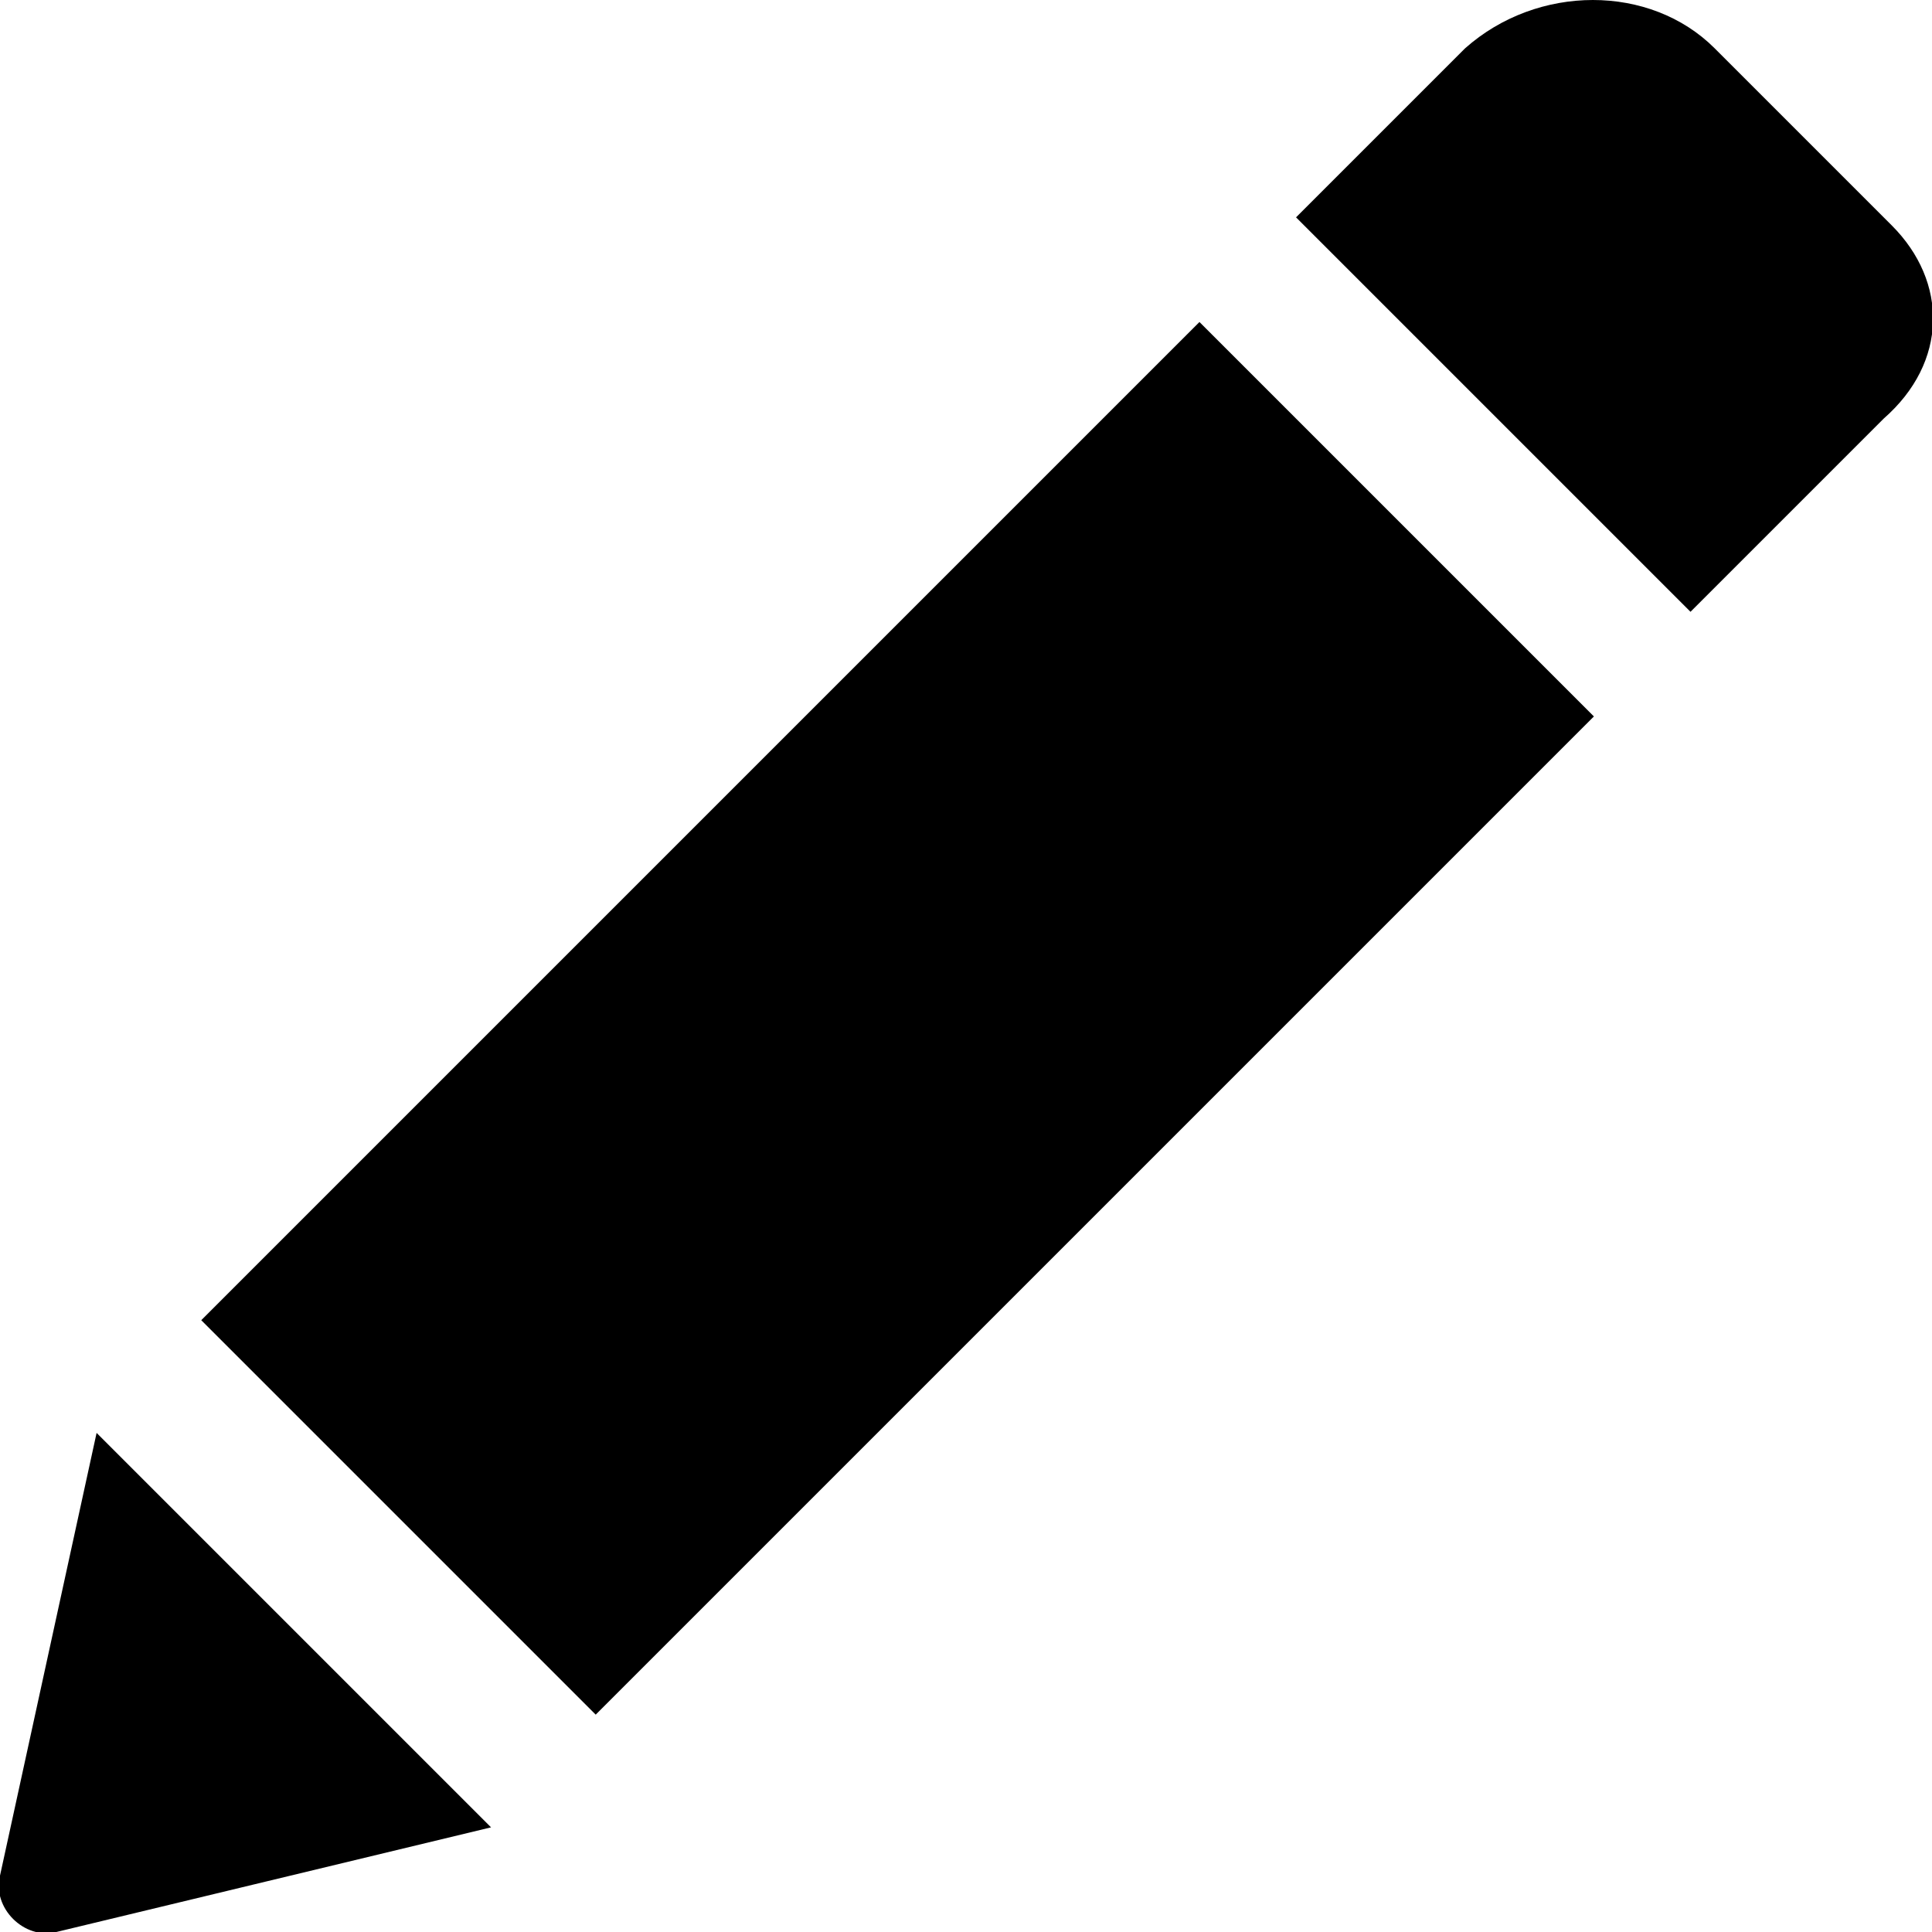
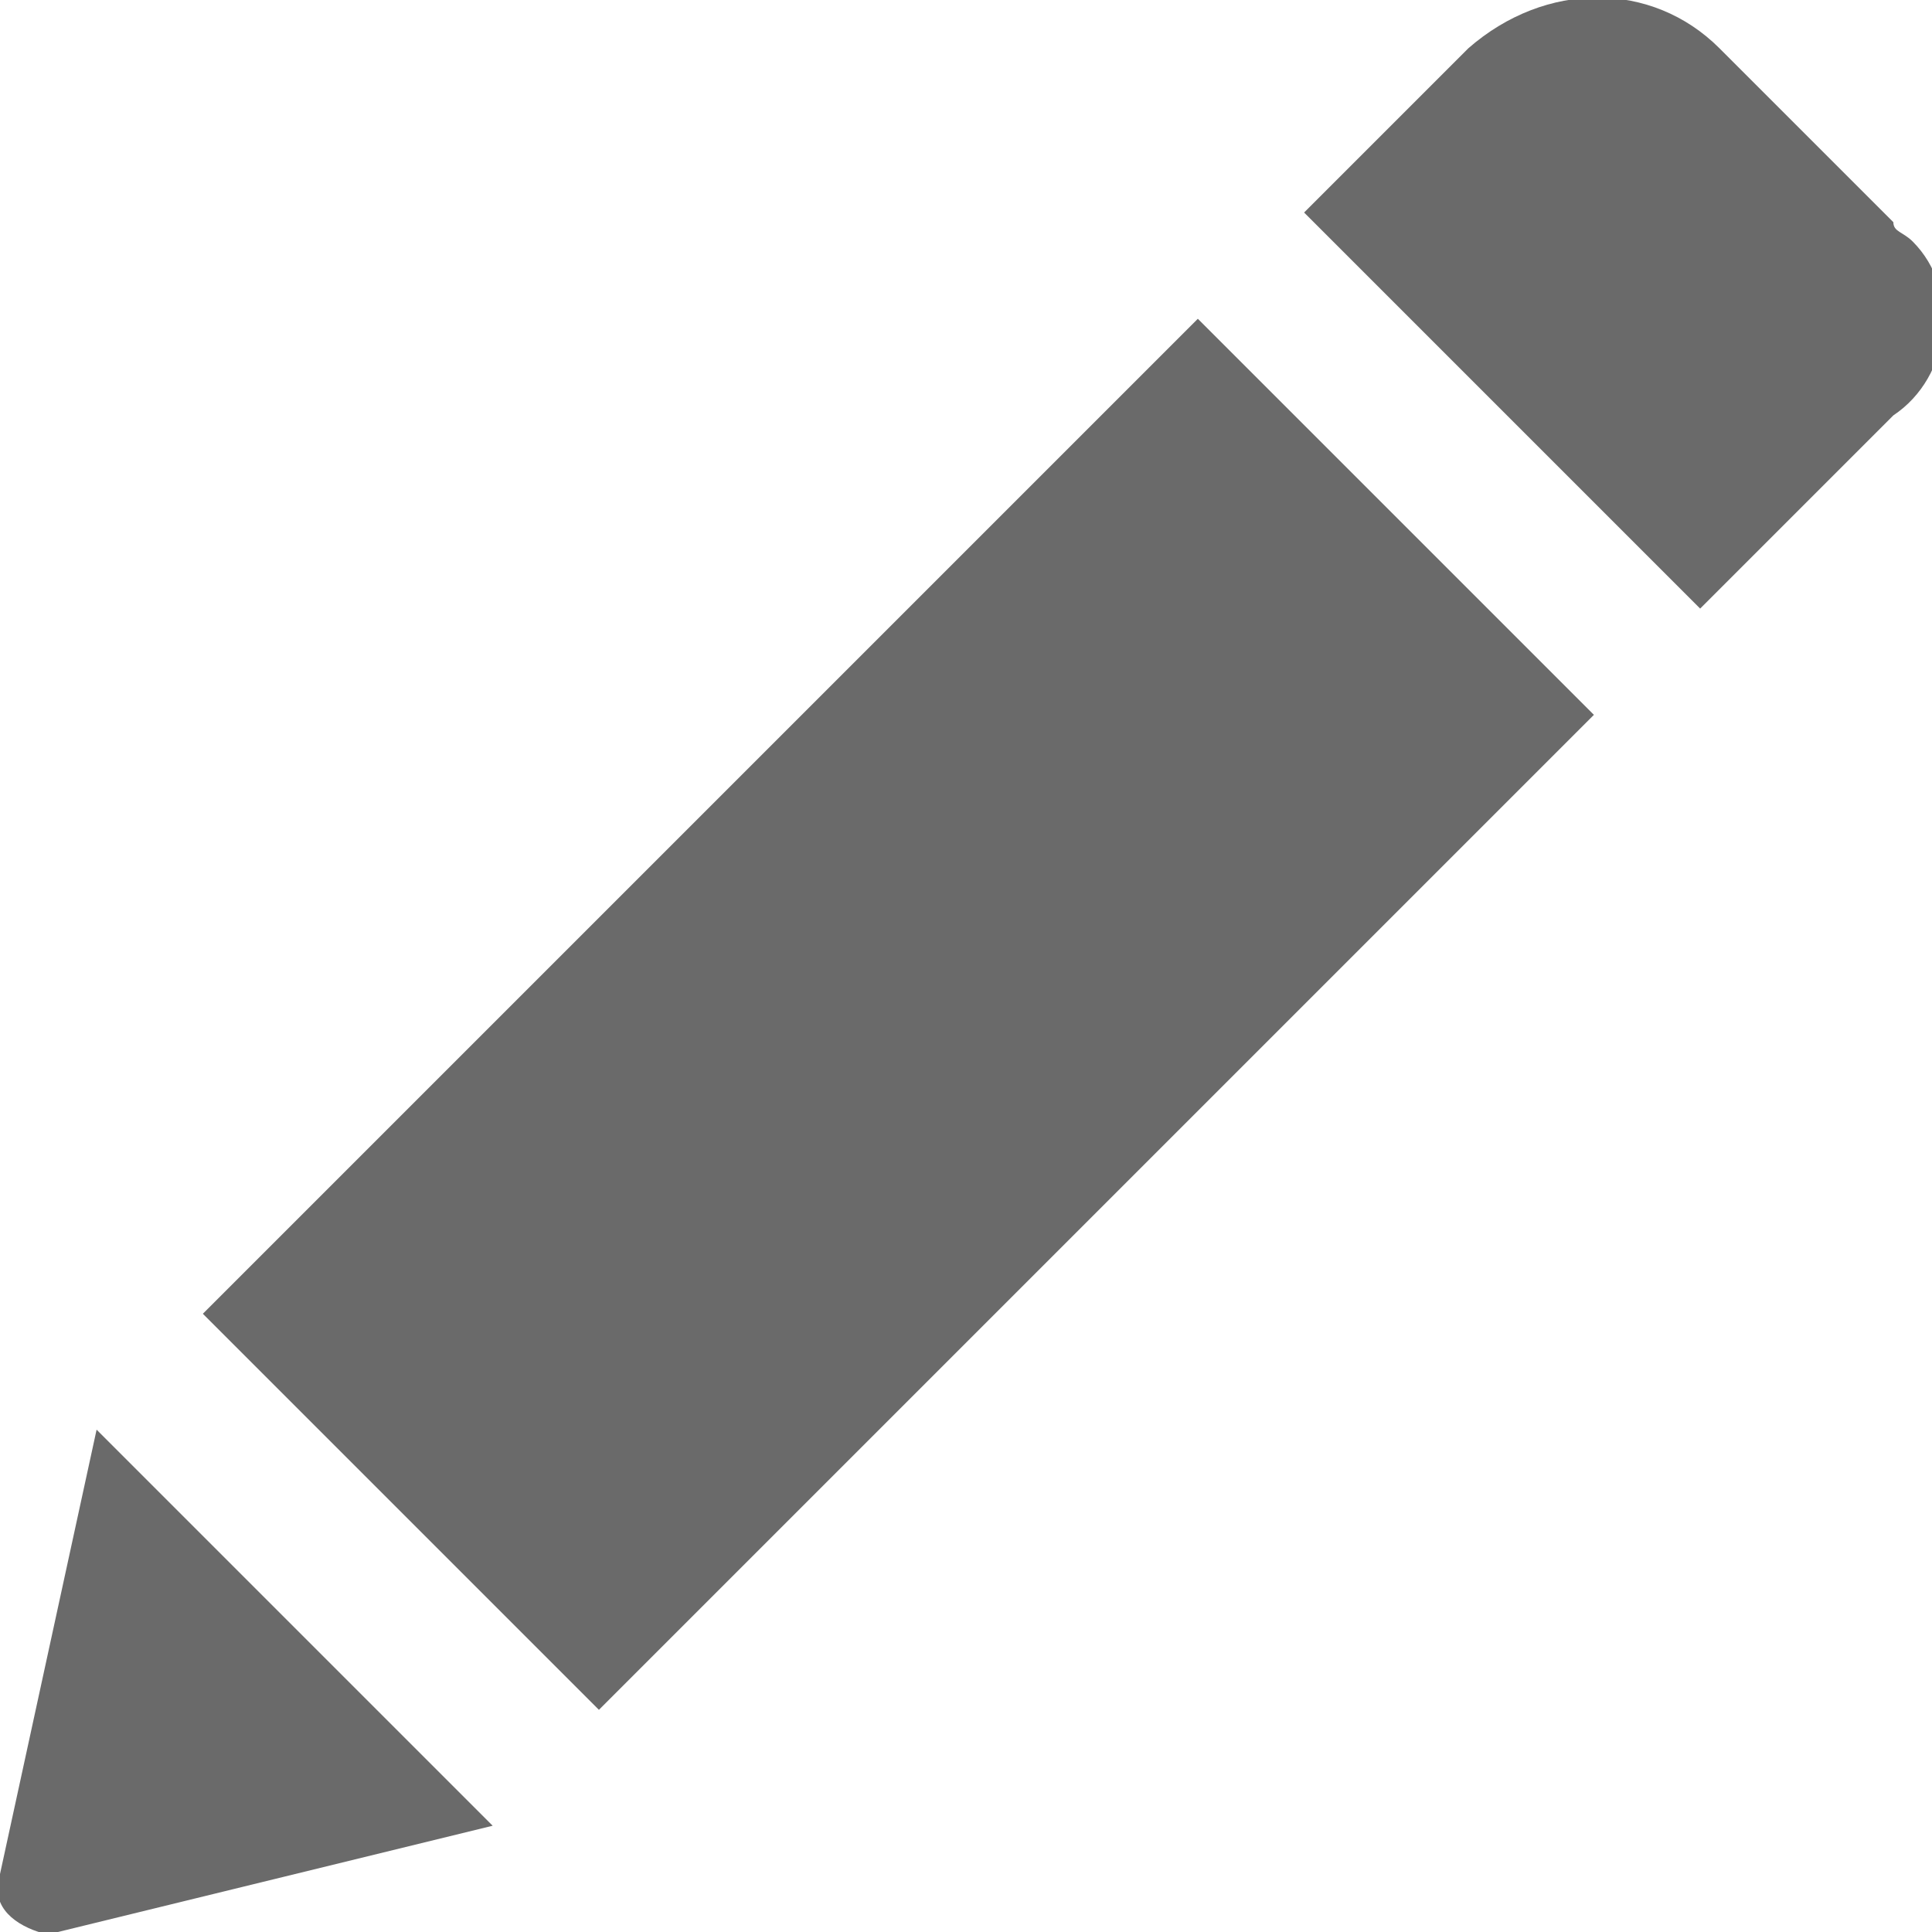
- <svg xmlns="http://www.w3.org/2000/svg" version="1.1" id="Layer_1" x="0px" y="0px" viewBox="0 0 24 24" style="enable-background:new 0 0 24 24;" xml:space="preserve">
-   <g>
-     <path d="M14.9,4l4.9,4.9L7.4,21.3l-4.9-4.9L14.9,4z M23.5,2.8l-2.2-2.2c-0.8-0.8-2.2-0.8-3.1,0l-2.1,2.1L21,7.6l2.4-2.4   C24.2,4.5,24.2,3.5,23.5,2.8z M0,23.3c-0.1,0.4,0.3,0.8,0.7,0.7l5.4-1.3l-4.9-4.9L0,23.3z" />
+ <svg xmlns="http://www.w3.org/2000/svg" version="1.1" id="Layer_1" x="0px" y="0px" viewBox="0 0 20 20" style="enable-background:new 0 0 20 20;" xml:space="preserve">
+   <style type="text/css">
+ 	.st0{fill:none;}
+ 	.st1{fill:#6A6A6A;}
+ </style>
+   <g id="edit-chat-maestro" transform="translate(-650 -179)">
+     <path class="st0" d="M650,179h20v20h-20V179z" />
+     <path id="Path_643" class="st1" d="M662.4,182.3l4.1,4.1l-10.3,10.3l-4.1-4.1L662.4,182.3z M669.6,181.3l-1.8-1.8   c-0.7-0.7-1.8-0.7-2.6,0l-1.7,1.7l4.1,4.1l2-2c0.6-0.4,0.7-1.3,0.2-1.8C669.7,181.4,669.6,181.4,669.6,181.3L669.6,181.3z    M650,198.4c-0.1,0.3,0.1,0.5,0.4,0.6c0.1,0,0.1,0,0.2,0l4.5-1.1l-4.1-4.1L650,198.4z" />
  </g>
</svg>
